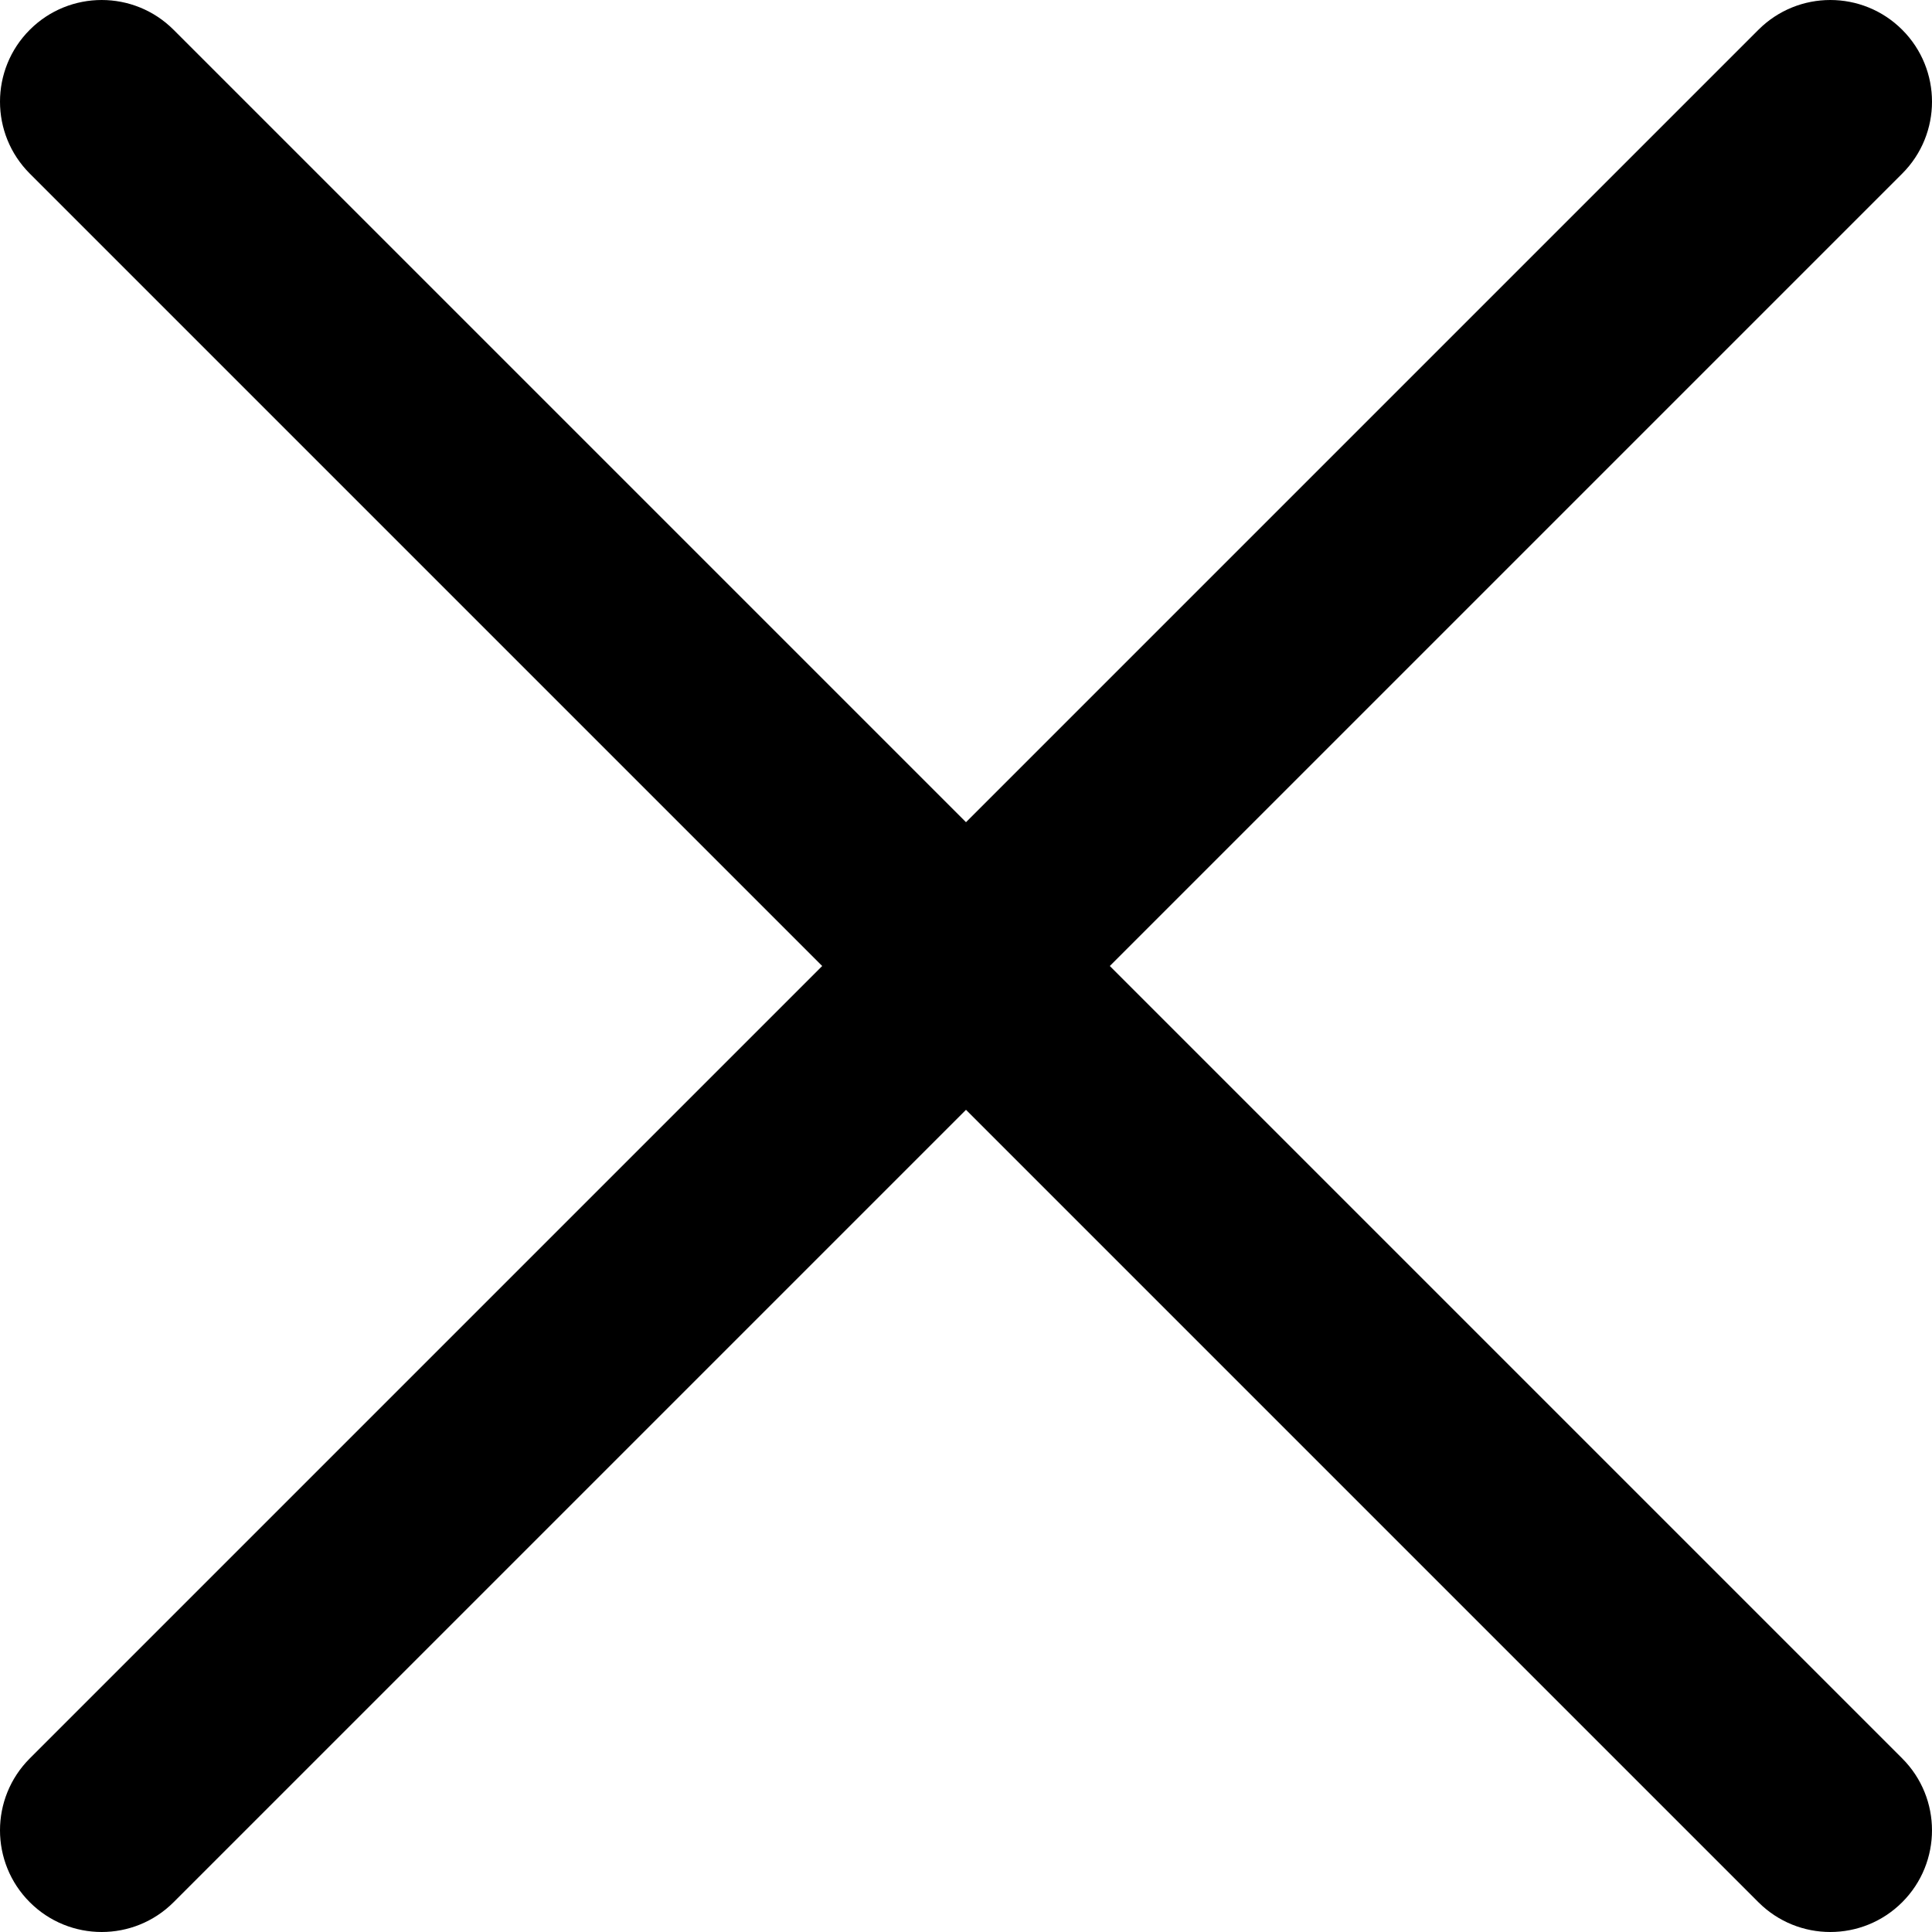
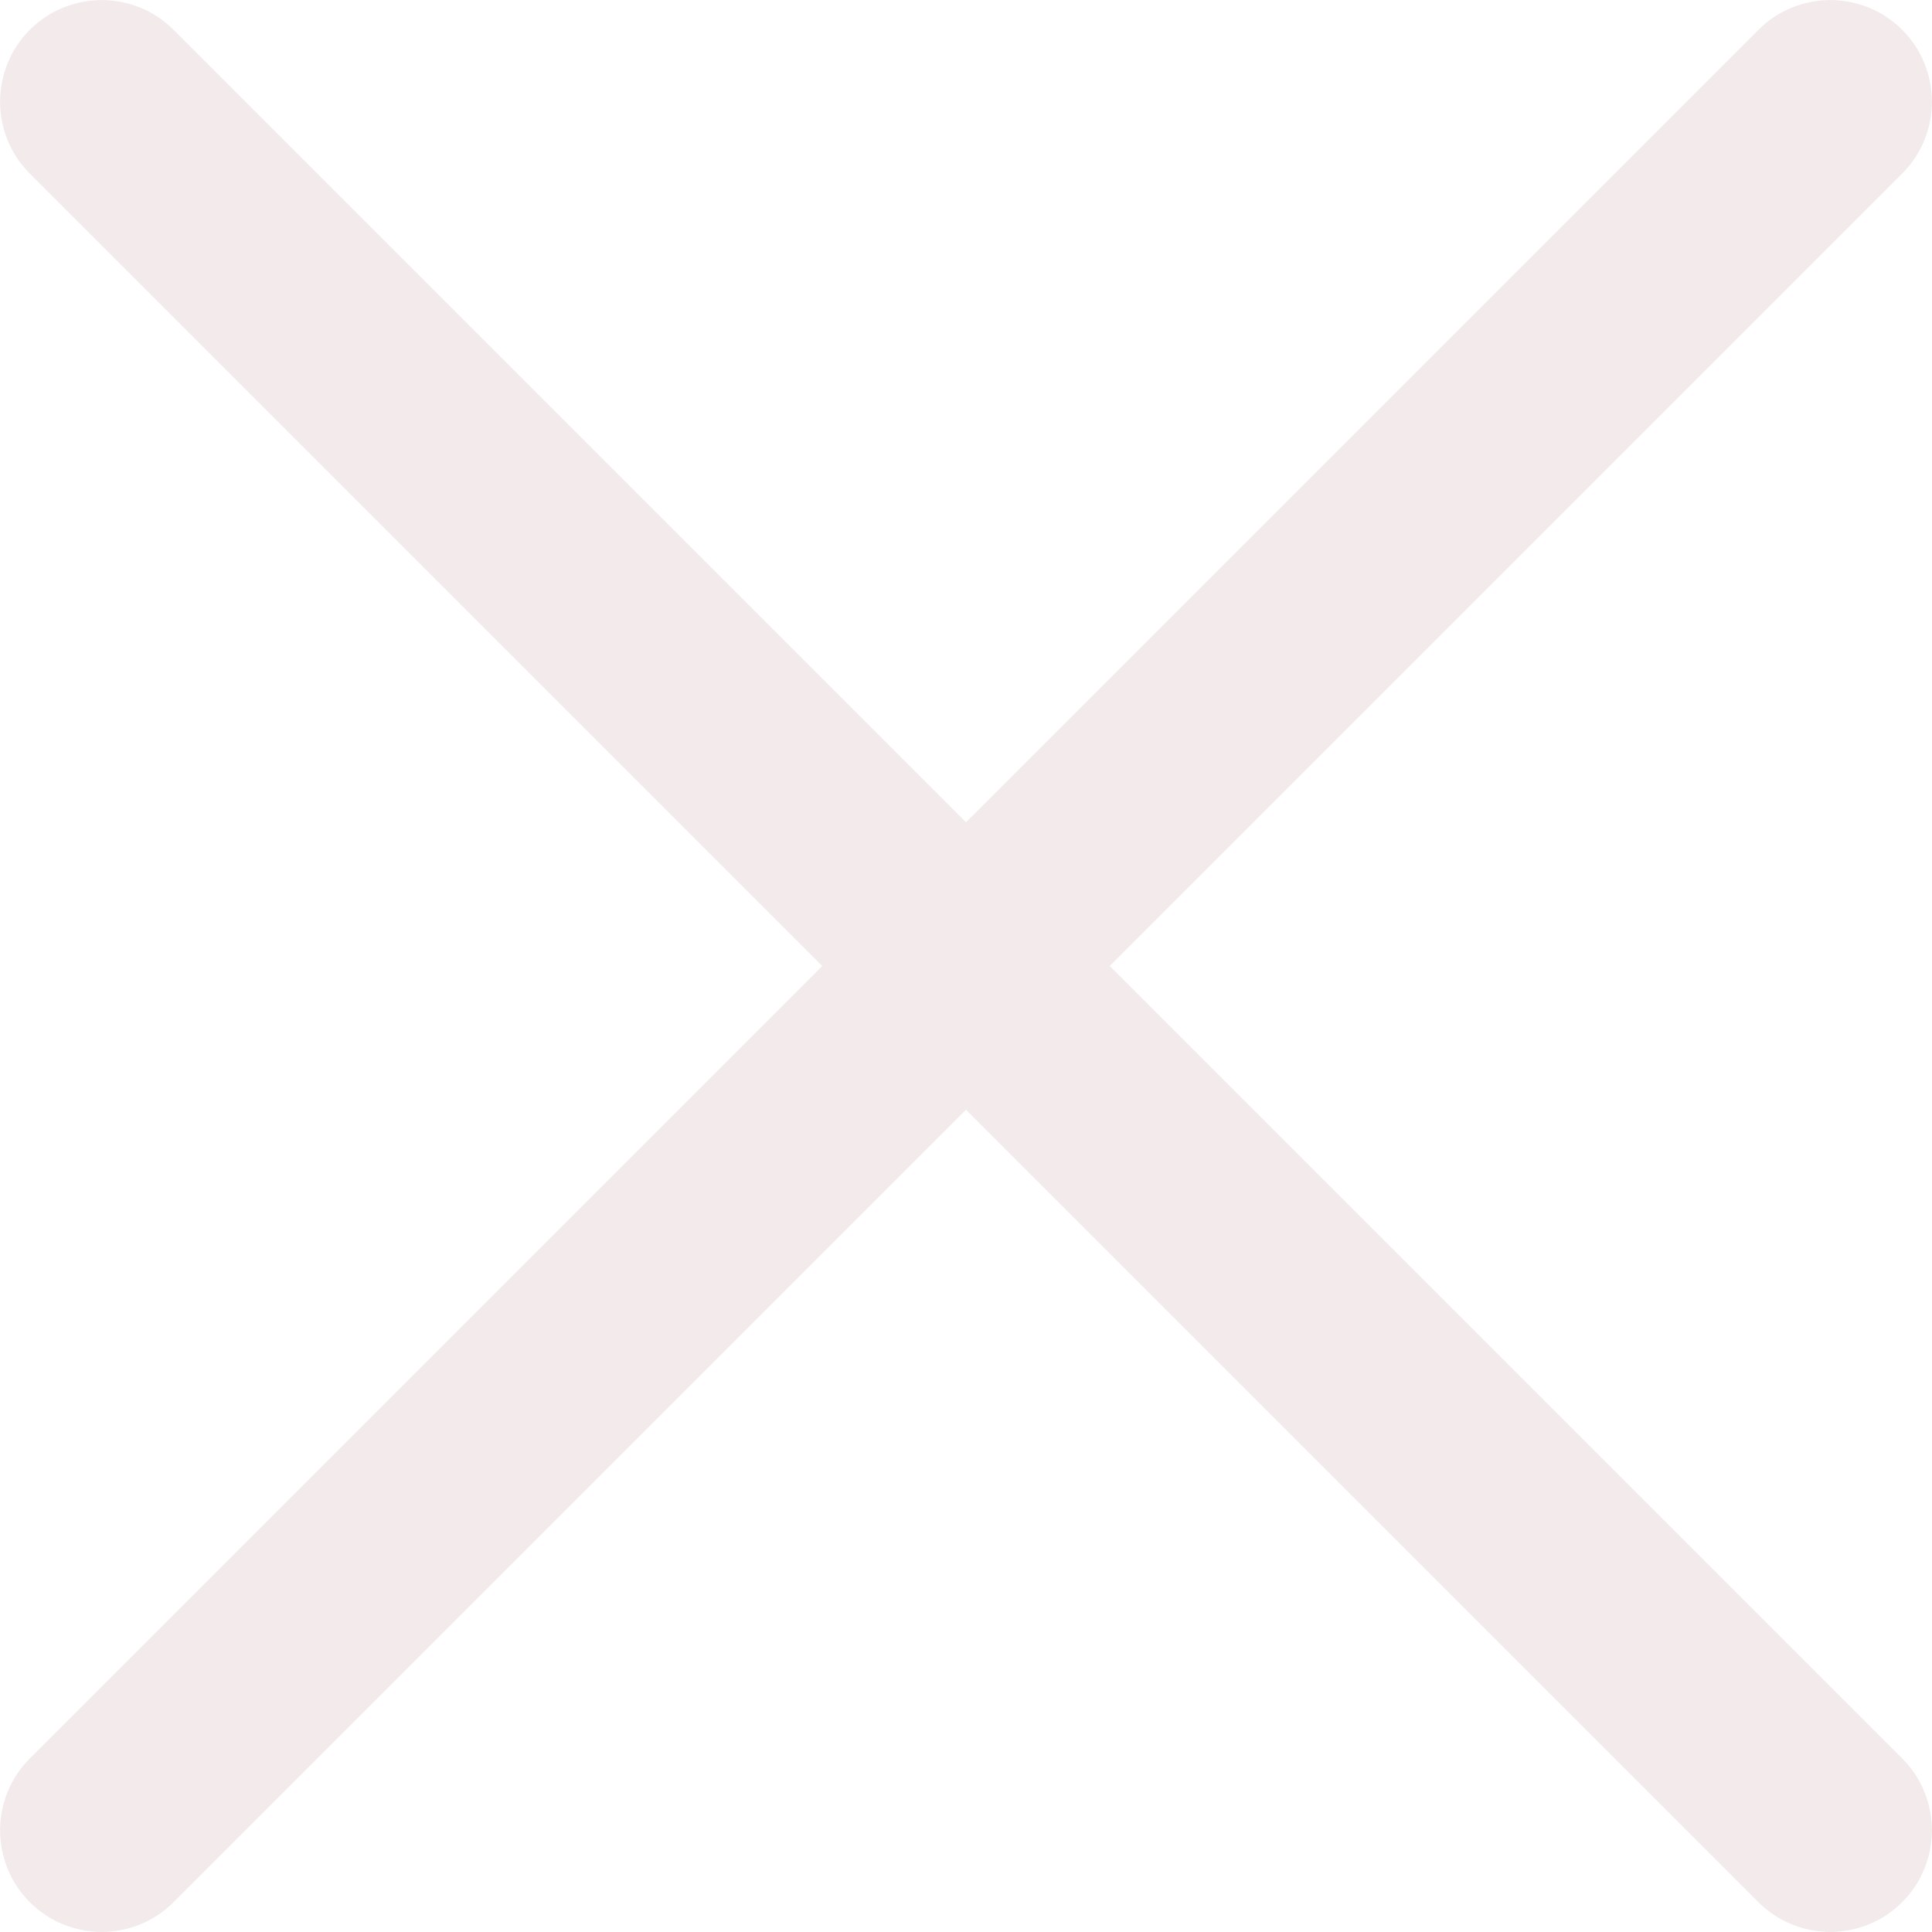
- <svg xmlns="http://www.w3.org/2000/svg" version="1.1" id="Layer_1" x="0px" y="0px" viewBox="0 0 512.001 512.001" style="enable-background:new 0 0 512.001 512.001;" xml:space="preserve">
+ <svg xmlns="http://www.w3.org/2000/svg" version="1.1" id="Layer_1" x="0px" y="0px" viewBox="0 0 512 512" style="enable-background:new 0 0 512 512;" xml:space="preserve">
+   <style type="text/css">
+ 	.st0{fill:#F2EAEB;}
+ </style>
  <g>
    <g>
-       <path d="M294.111,256.001L504.109,46.003c10.523-10.524,10.523-27.586,0-38.109c-10.524-10.524-27.587-10.524-38.11,0L256,217.892    L46.002,7.894c-10.524-10.524-27.586-10.524-38.109,0s-10.524,27.586,0,38.109l209.998,209.998L7.893,465.999    c-10.524,10.524-10.524,27.586,0,38.109c10.524,10.524,27.586,10.523,38.109,0L256,294.11l209.997,209.998    c10.524,10.524,27.587,10.523,38.11,0c10.523-10.524,10.523-27.586,0-38.109L294.111,256.001z" />
+       <path class="st0" d="M294.1,256l210-210c10.5-10.5,10.5-27.6,0-38.1c-10.5-10.5-27.6-10.5-38.1,0l-210,210L46,7.9    C35.5-2.6,18.4-2.6,7.9,7.9S-2.6,35.5,7.9,46l210,210L7.9,466c-10.5,10.5-10.5,27.6,0,38.1c10.5,10.5,27.6,10.5,38.1,0l210-210    l210,210c10.5,10.5,27.6,10.5,38.1,0c10.5-10.5,10.5-27.6,0-38.1L294.1,256z" />
    </g>
  </g>
-   <g>
- </g>
-   <g>
- </g>
-   <g>
- </g>
-   <g>
- </g>
-   <g>
- </g>
-   <g>
- </g>
-   <g>
- </g>
-   <g>
- </g>
-   <g>
- </g>
-   <g>
- </g>
-   <g>
- </g>
-   <g>
- </g>
-   <g>
- </g>
-   <g>
- </g>
-   <g>
- </g>
</svg>
